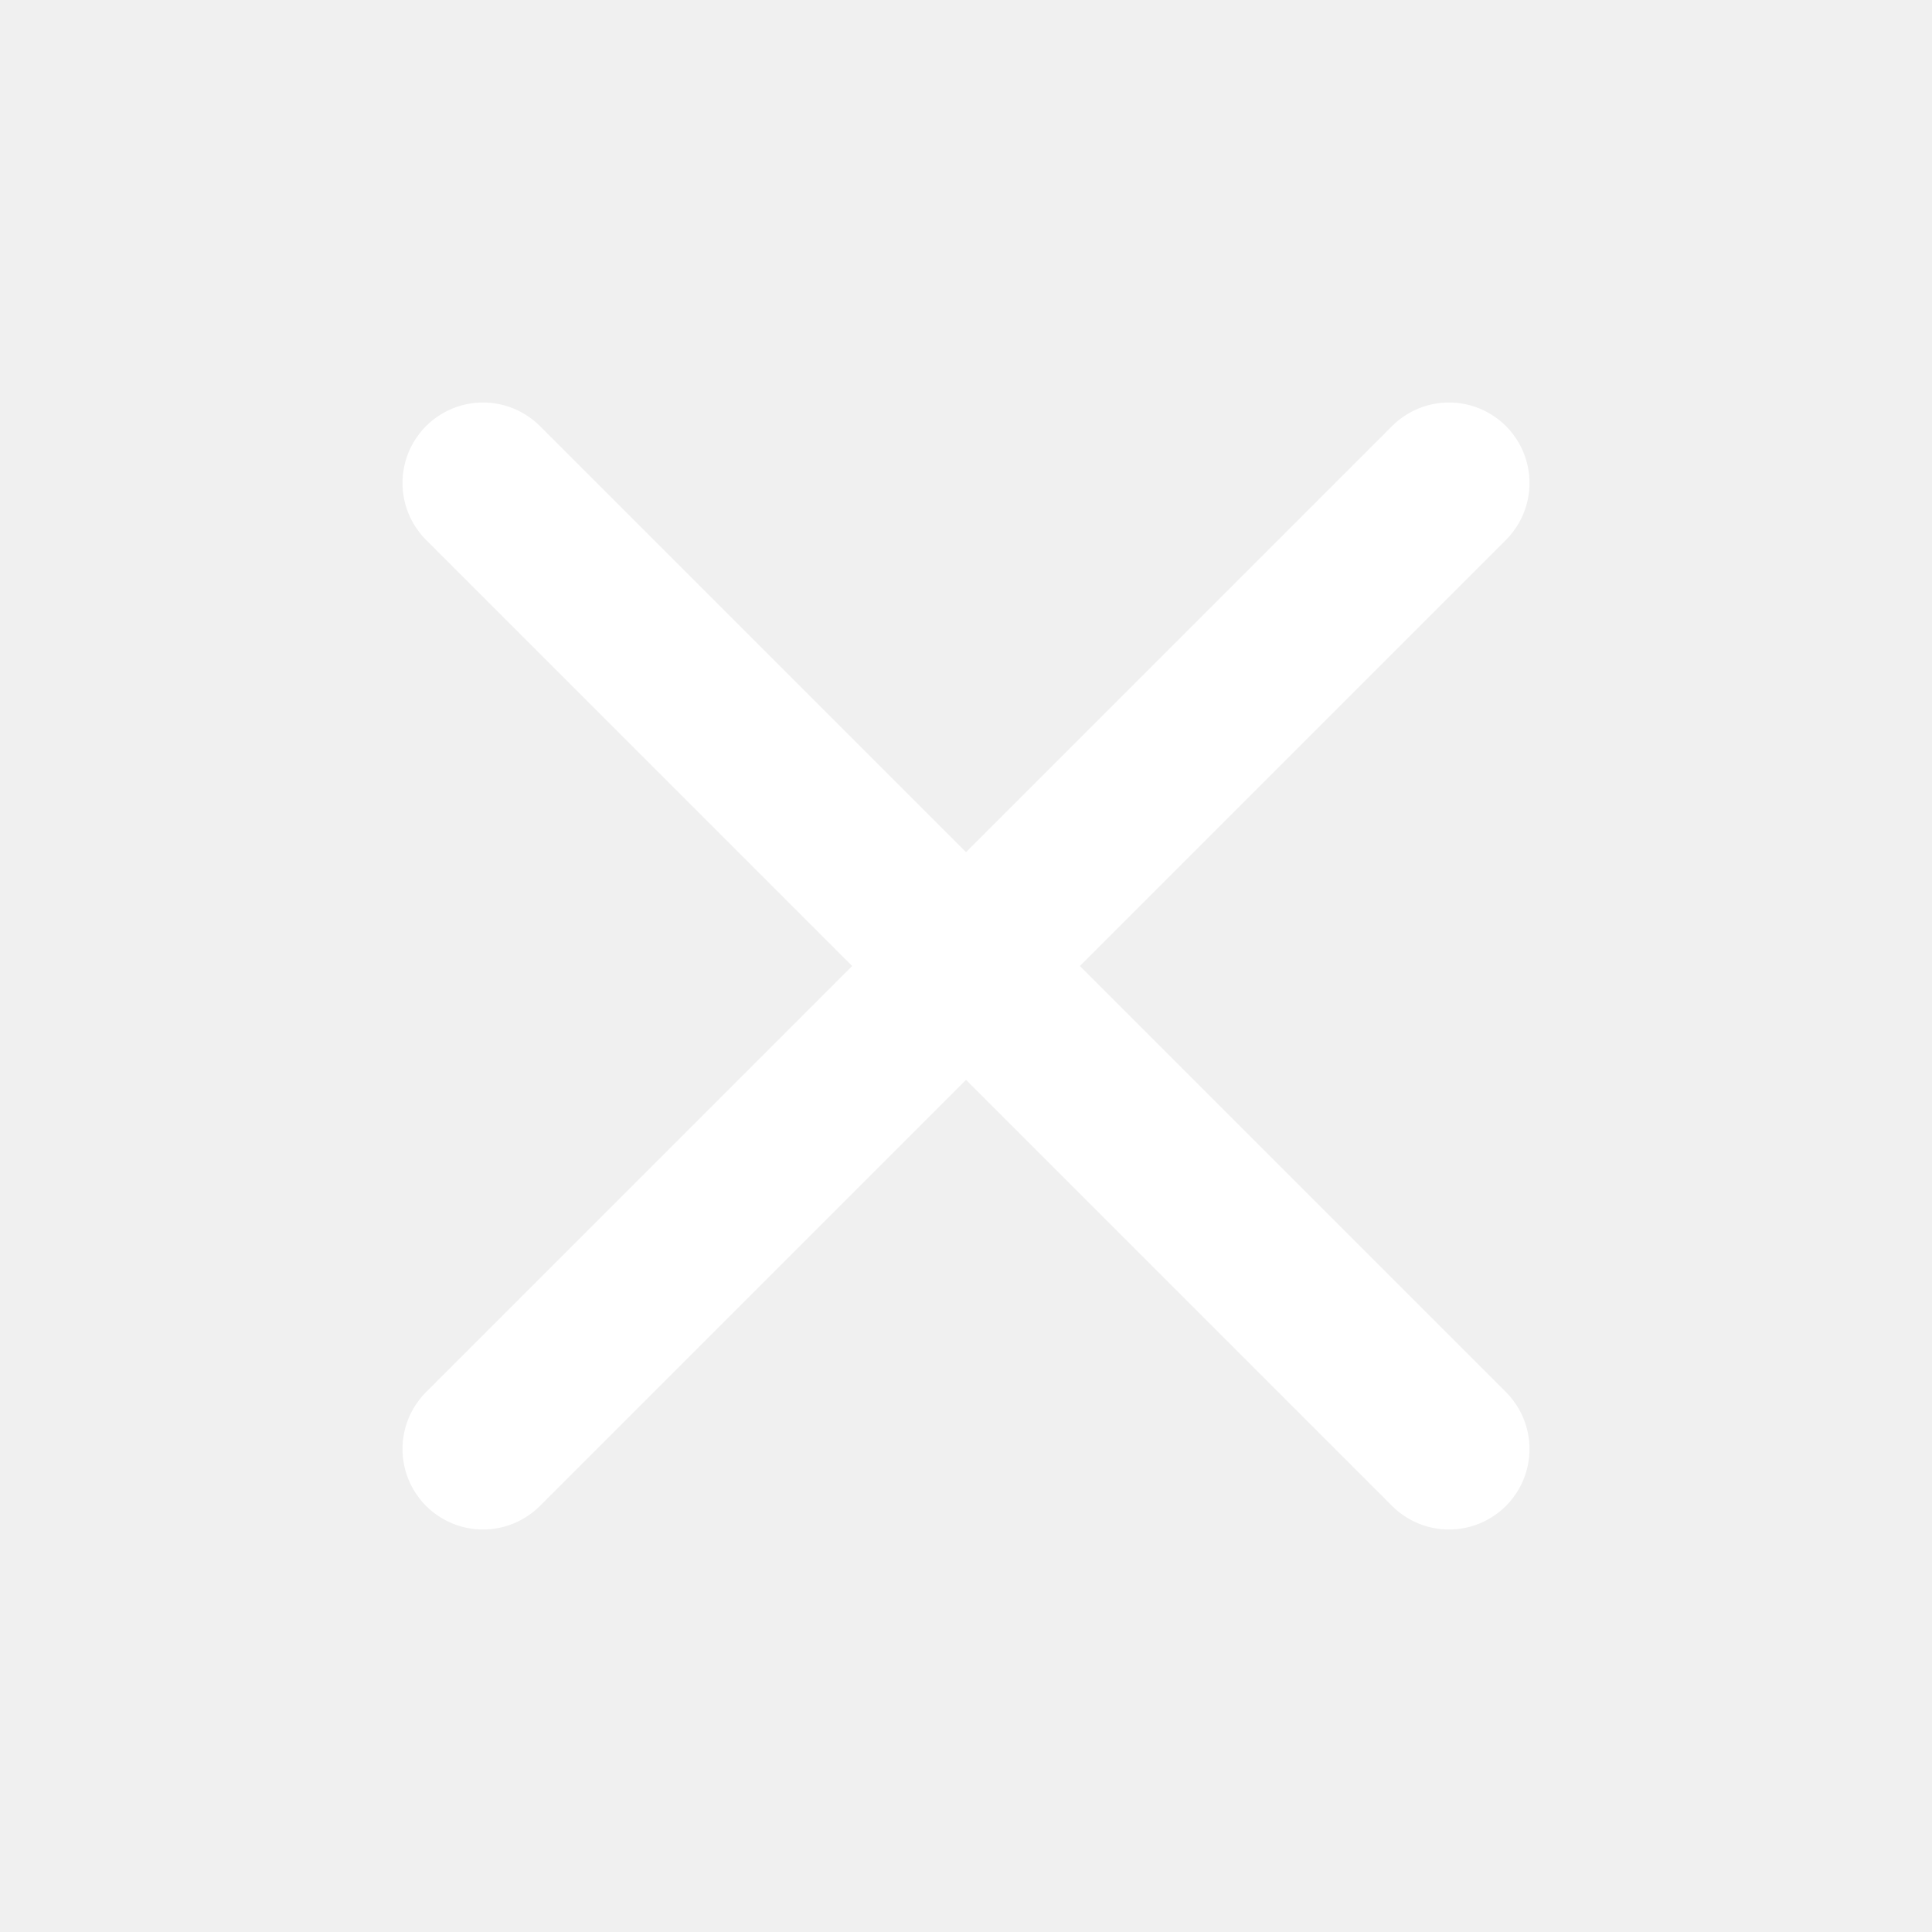
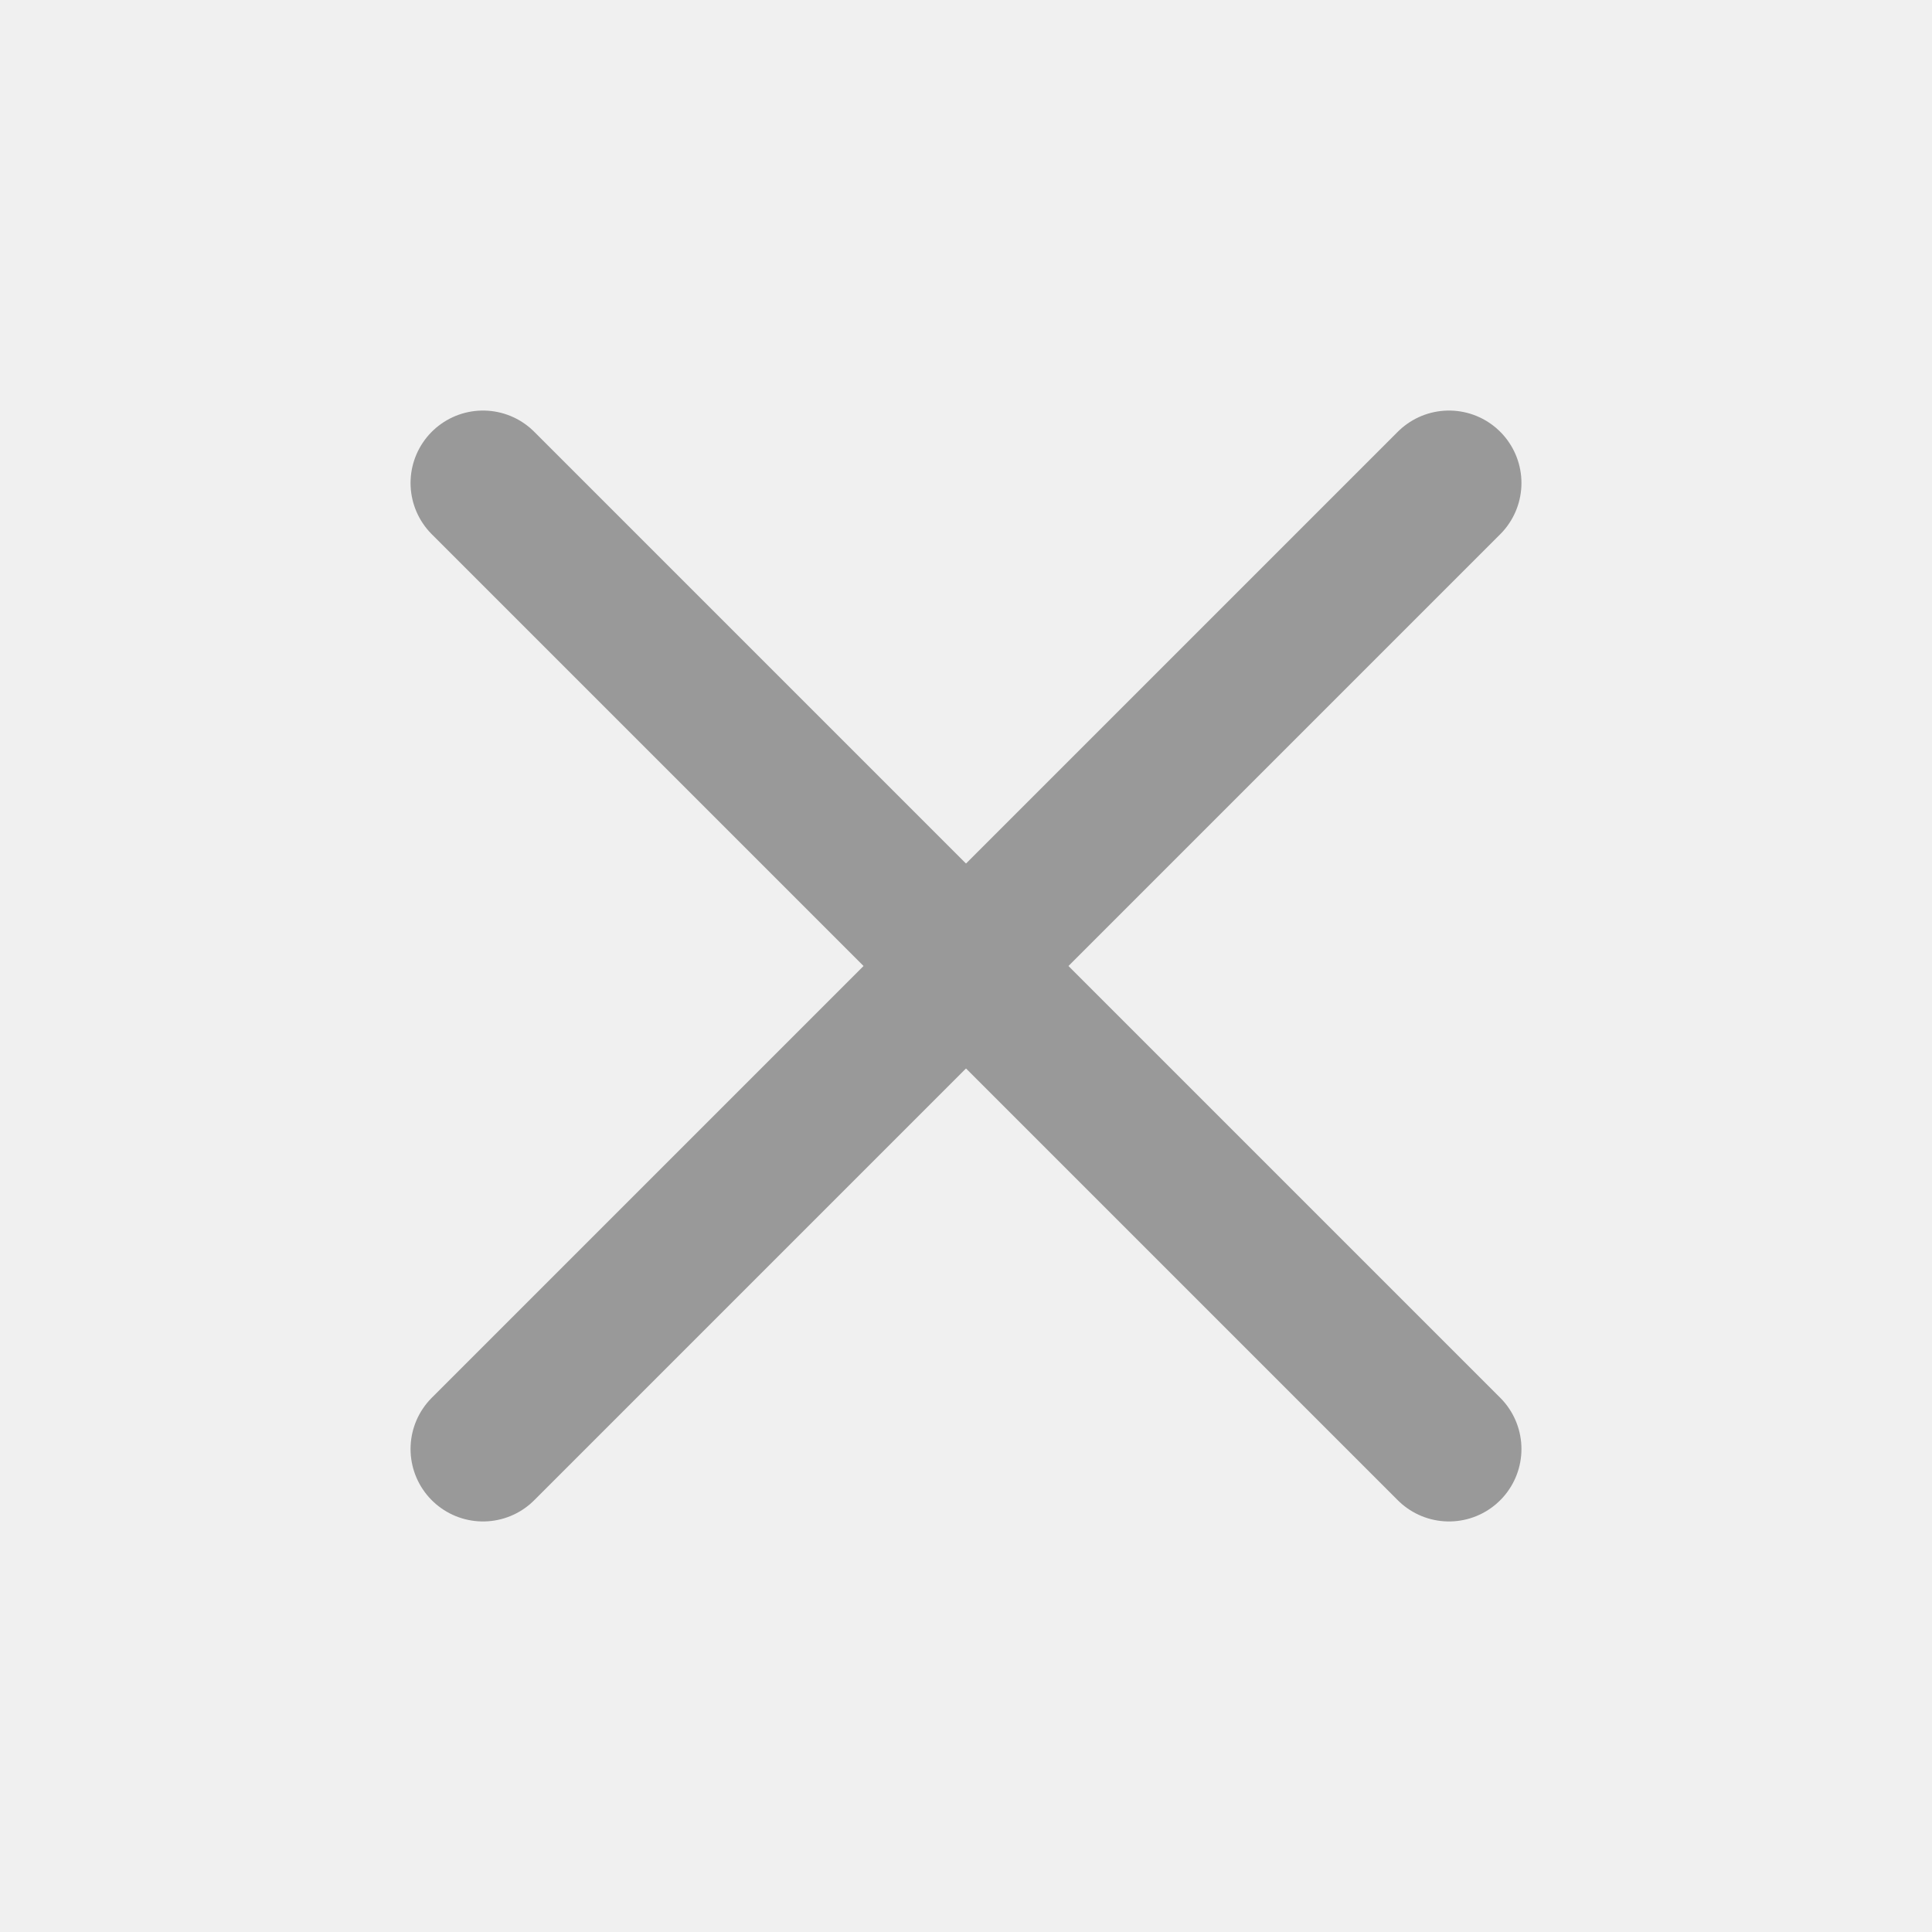
- <svg xmlns="http://www.w3.org/2000/svg" width="12" height="12" viewBox="0 0 12 12" fill="none">
-   <path d="M9 3L3 9" stroke="white" stroke-linecap="round" stroke-linejoin="round" />
-   <path d="M3 3L9 9" stroke="white" stroke-linecap="round" stroke-linejoin="round" />
+ <svg xmlns="http://www.w3.org/2000/svg" width="20" height="20" viewBox="0 0 20 20" fill="none">
+   <path d="M15 5L5 15" stroke="#999999" stroke-width="1.5" stroke-linecap="round" stroke-linejoin="round" />
+   <path d="M5 5L15 15" stroke="#999999" stroke-width="1.5" stroke-linecap="round" stroke-linejoin="round" />
</svg>
